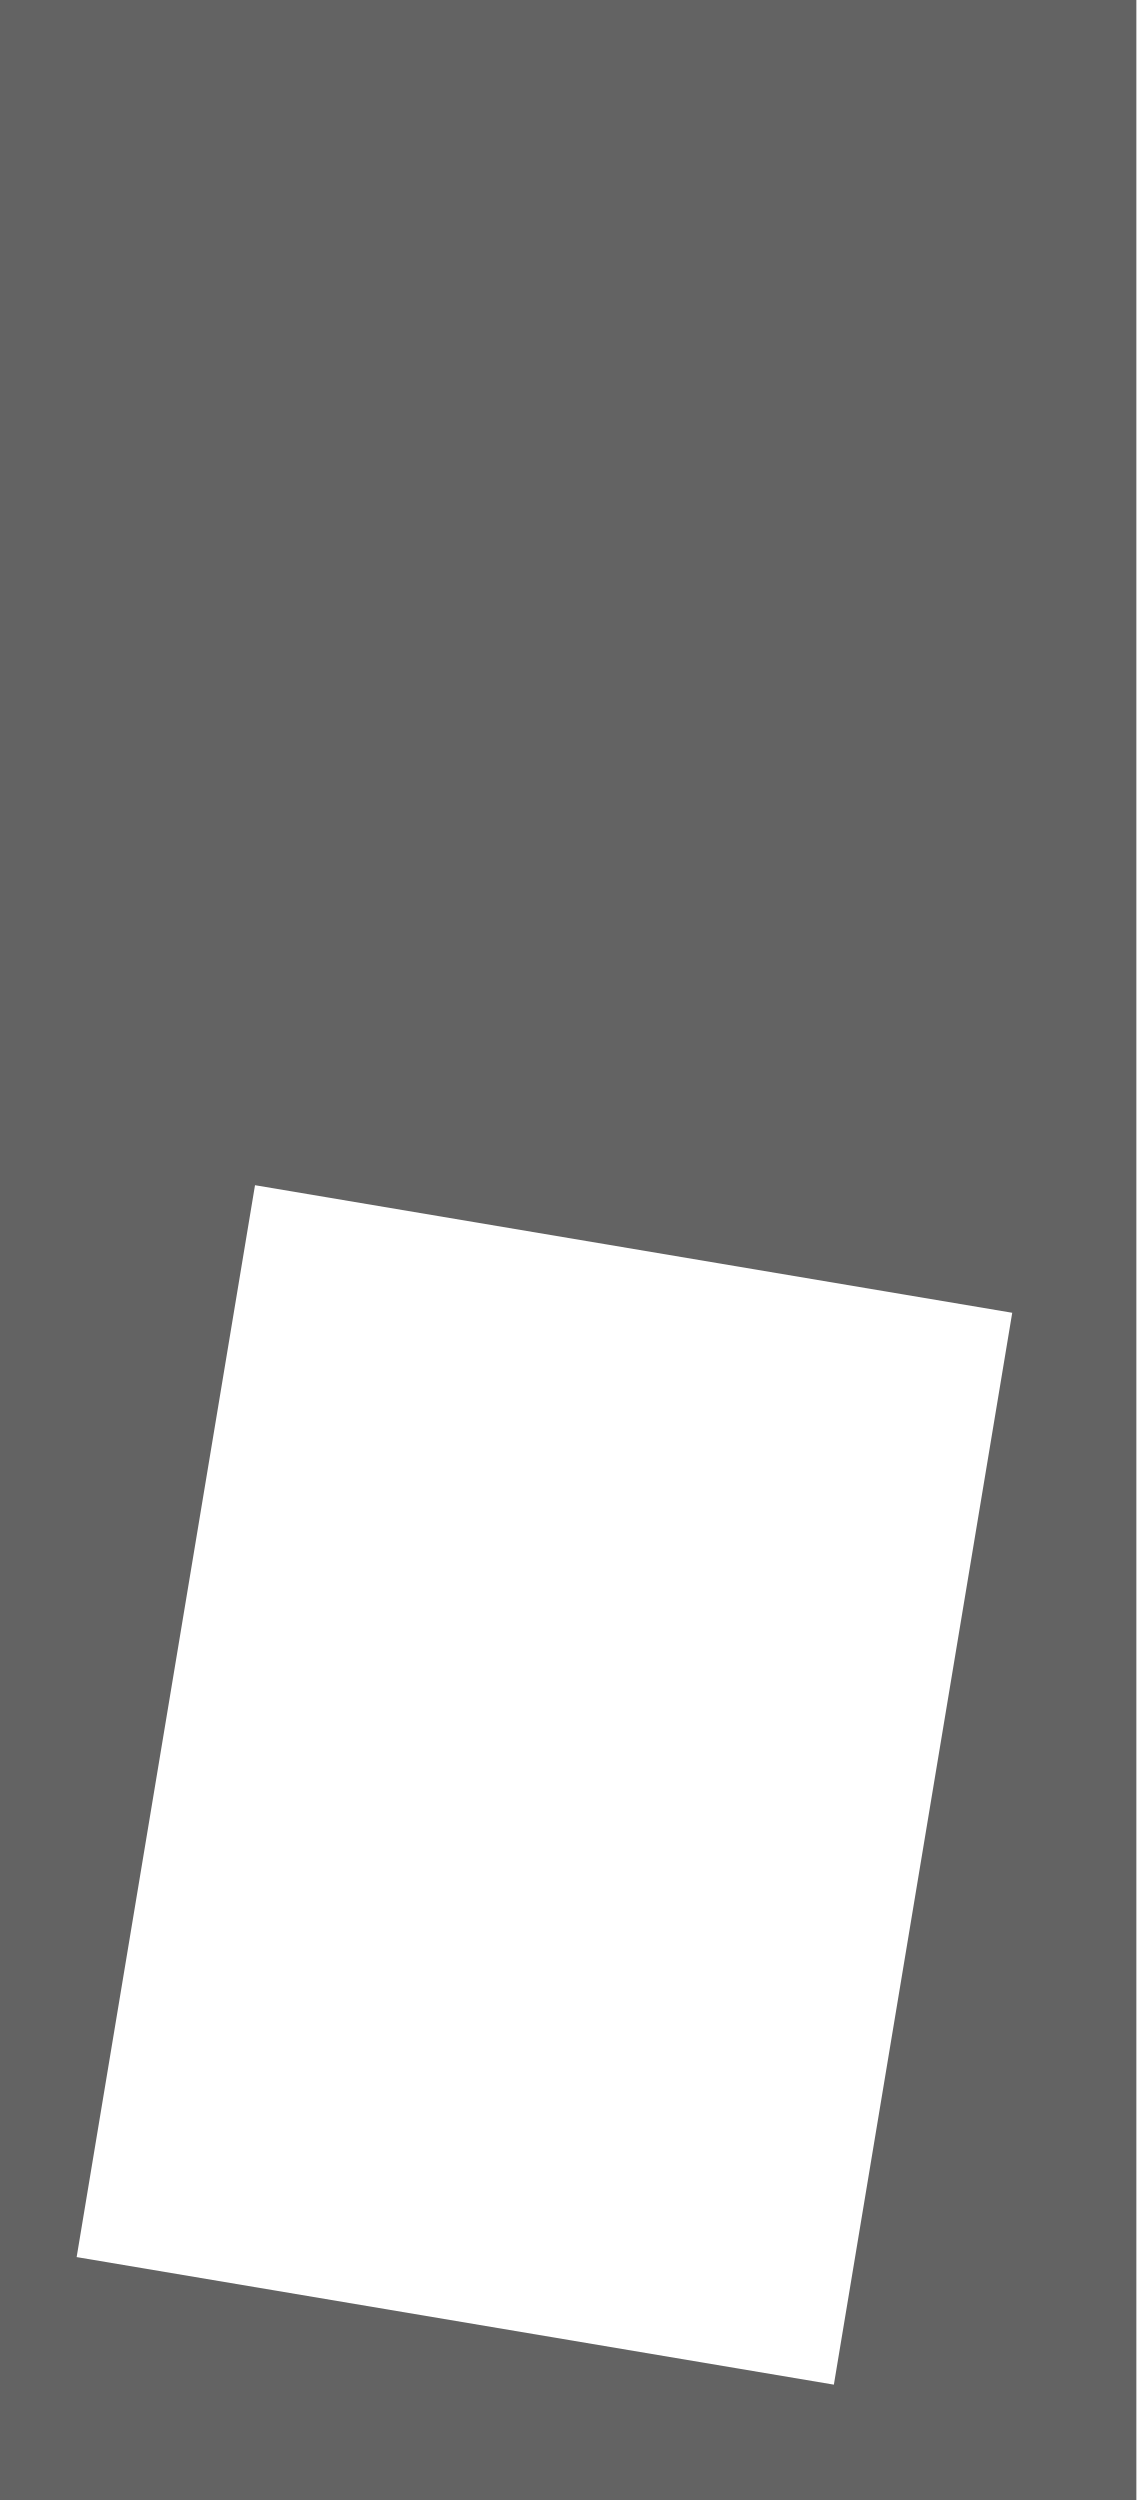
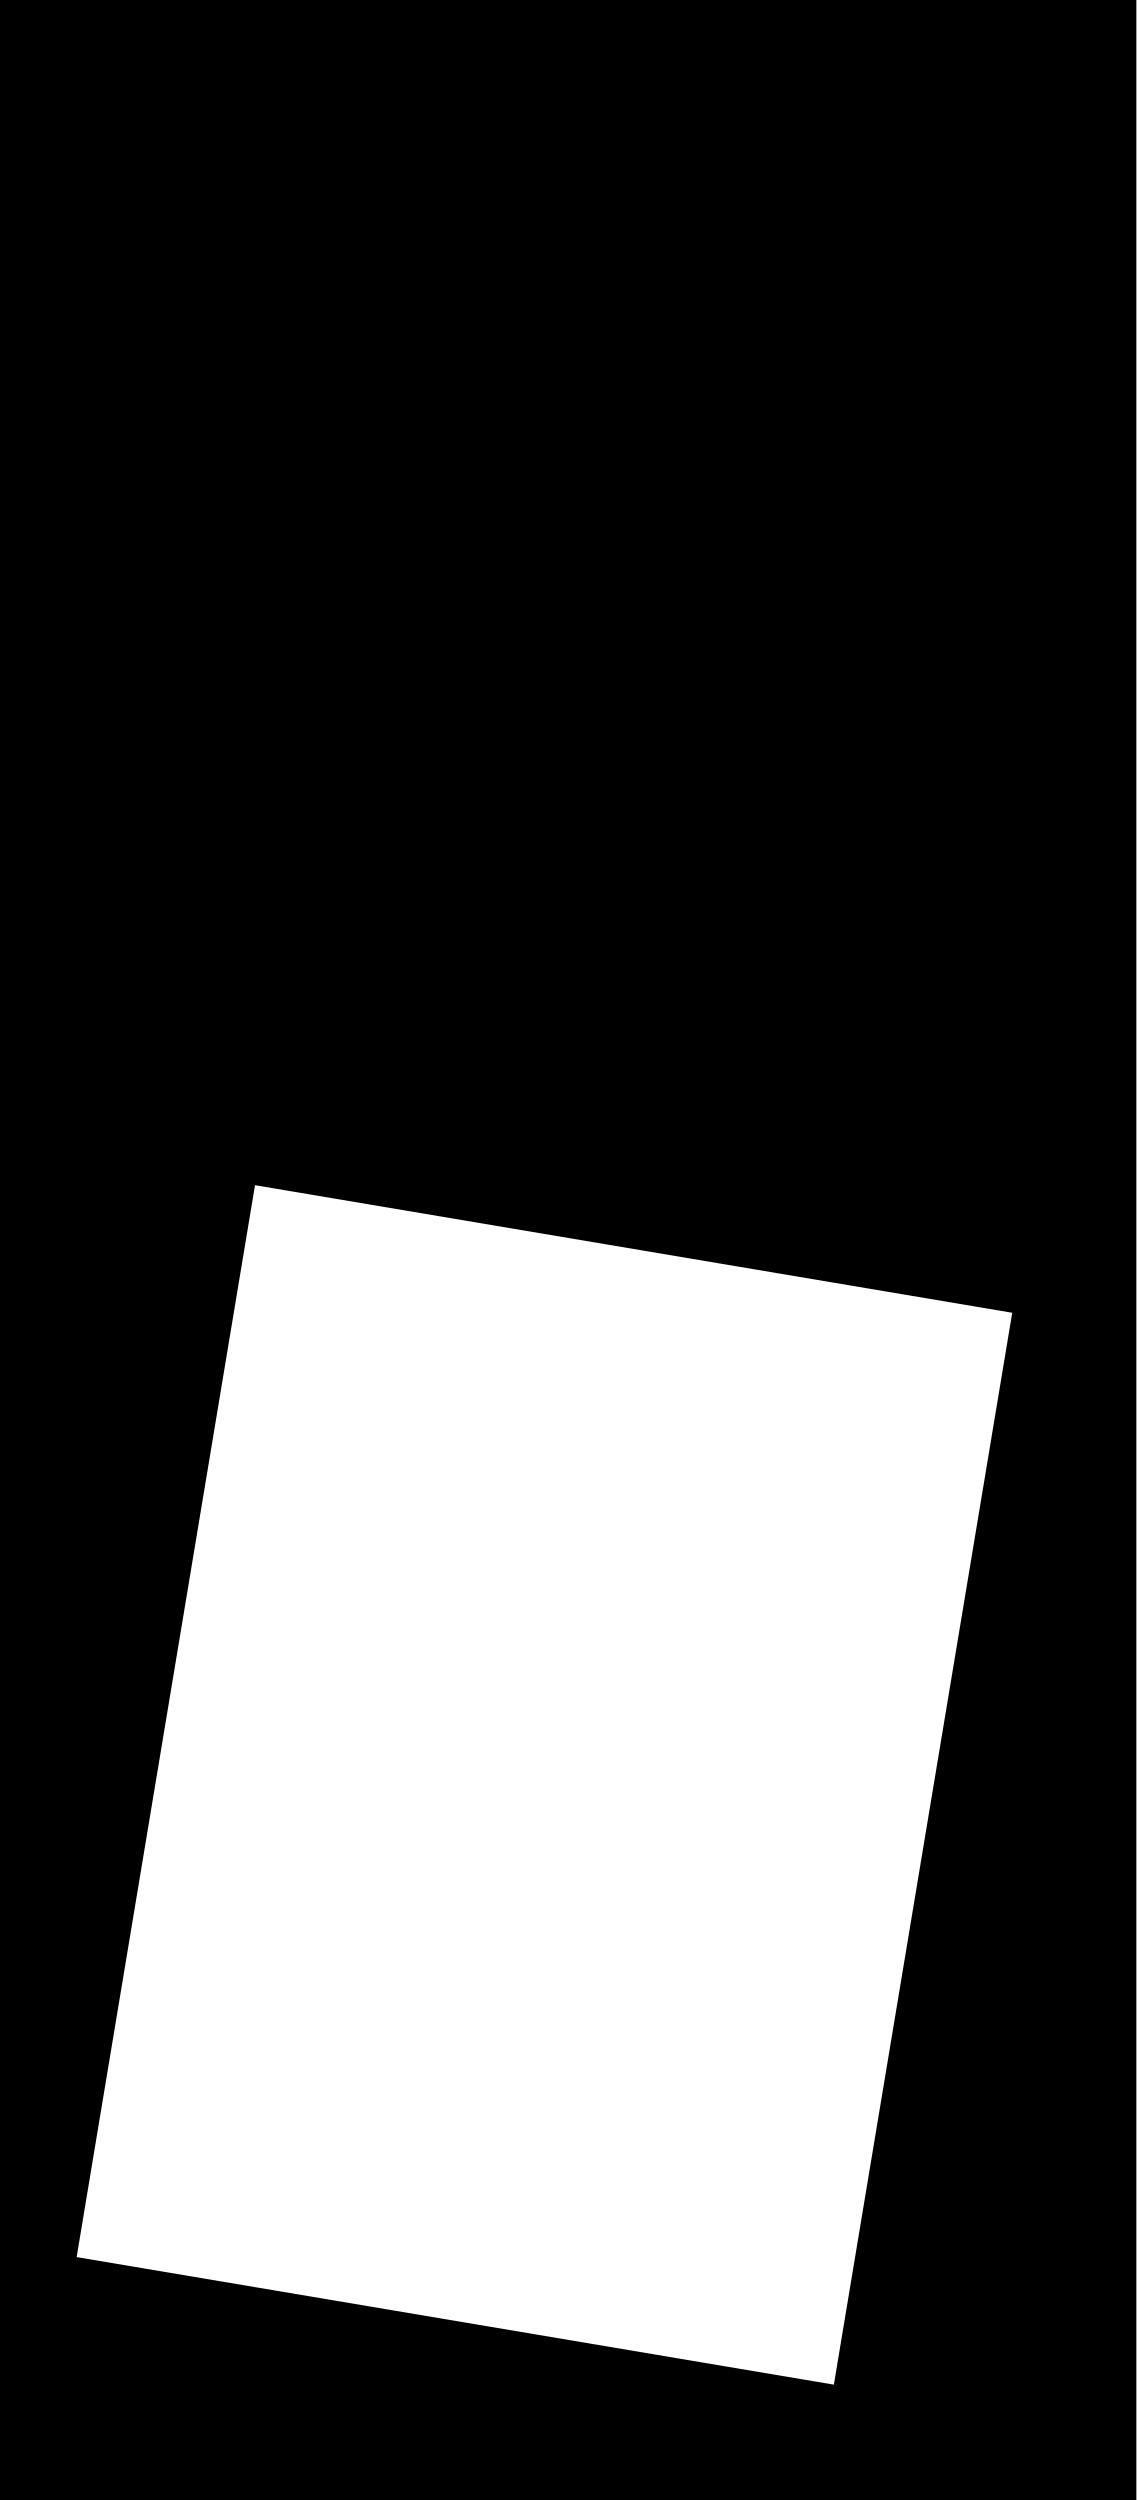
<svg xmlns="http://www.w3.org/2000/svg" width="360" height="792" viewBox="0 0 360 792" fill="none">
-   <path d="M360 792H0V0H360V792ZM24.282 715.046L264.169 755.458L320.673 415.886L80.787 375.474L24.282 715.046Z" fill="black" fill-opacity="0.61" />
+   <path d="M360 792H0V0H360V792ZM24.282 715.046L264.169 755.458L320.673 415.886L80.787 375.474L24.282 715.046Z" fill="black" />
</svg>
